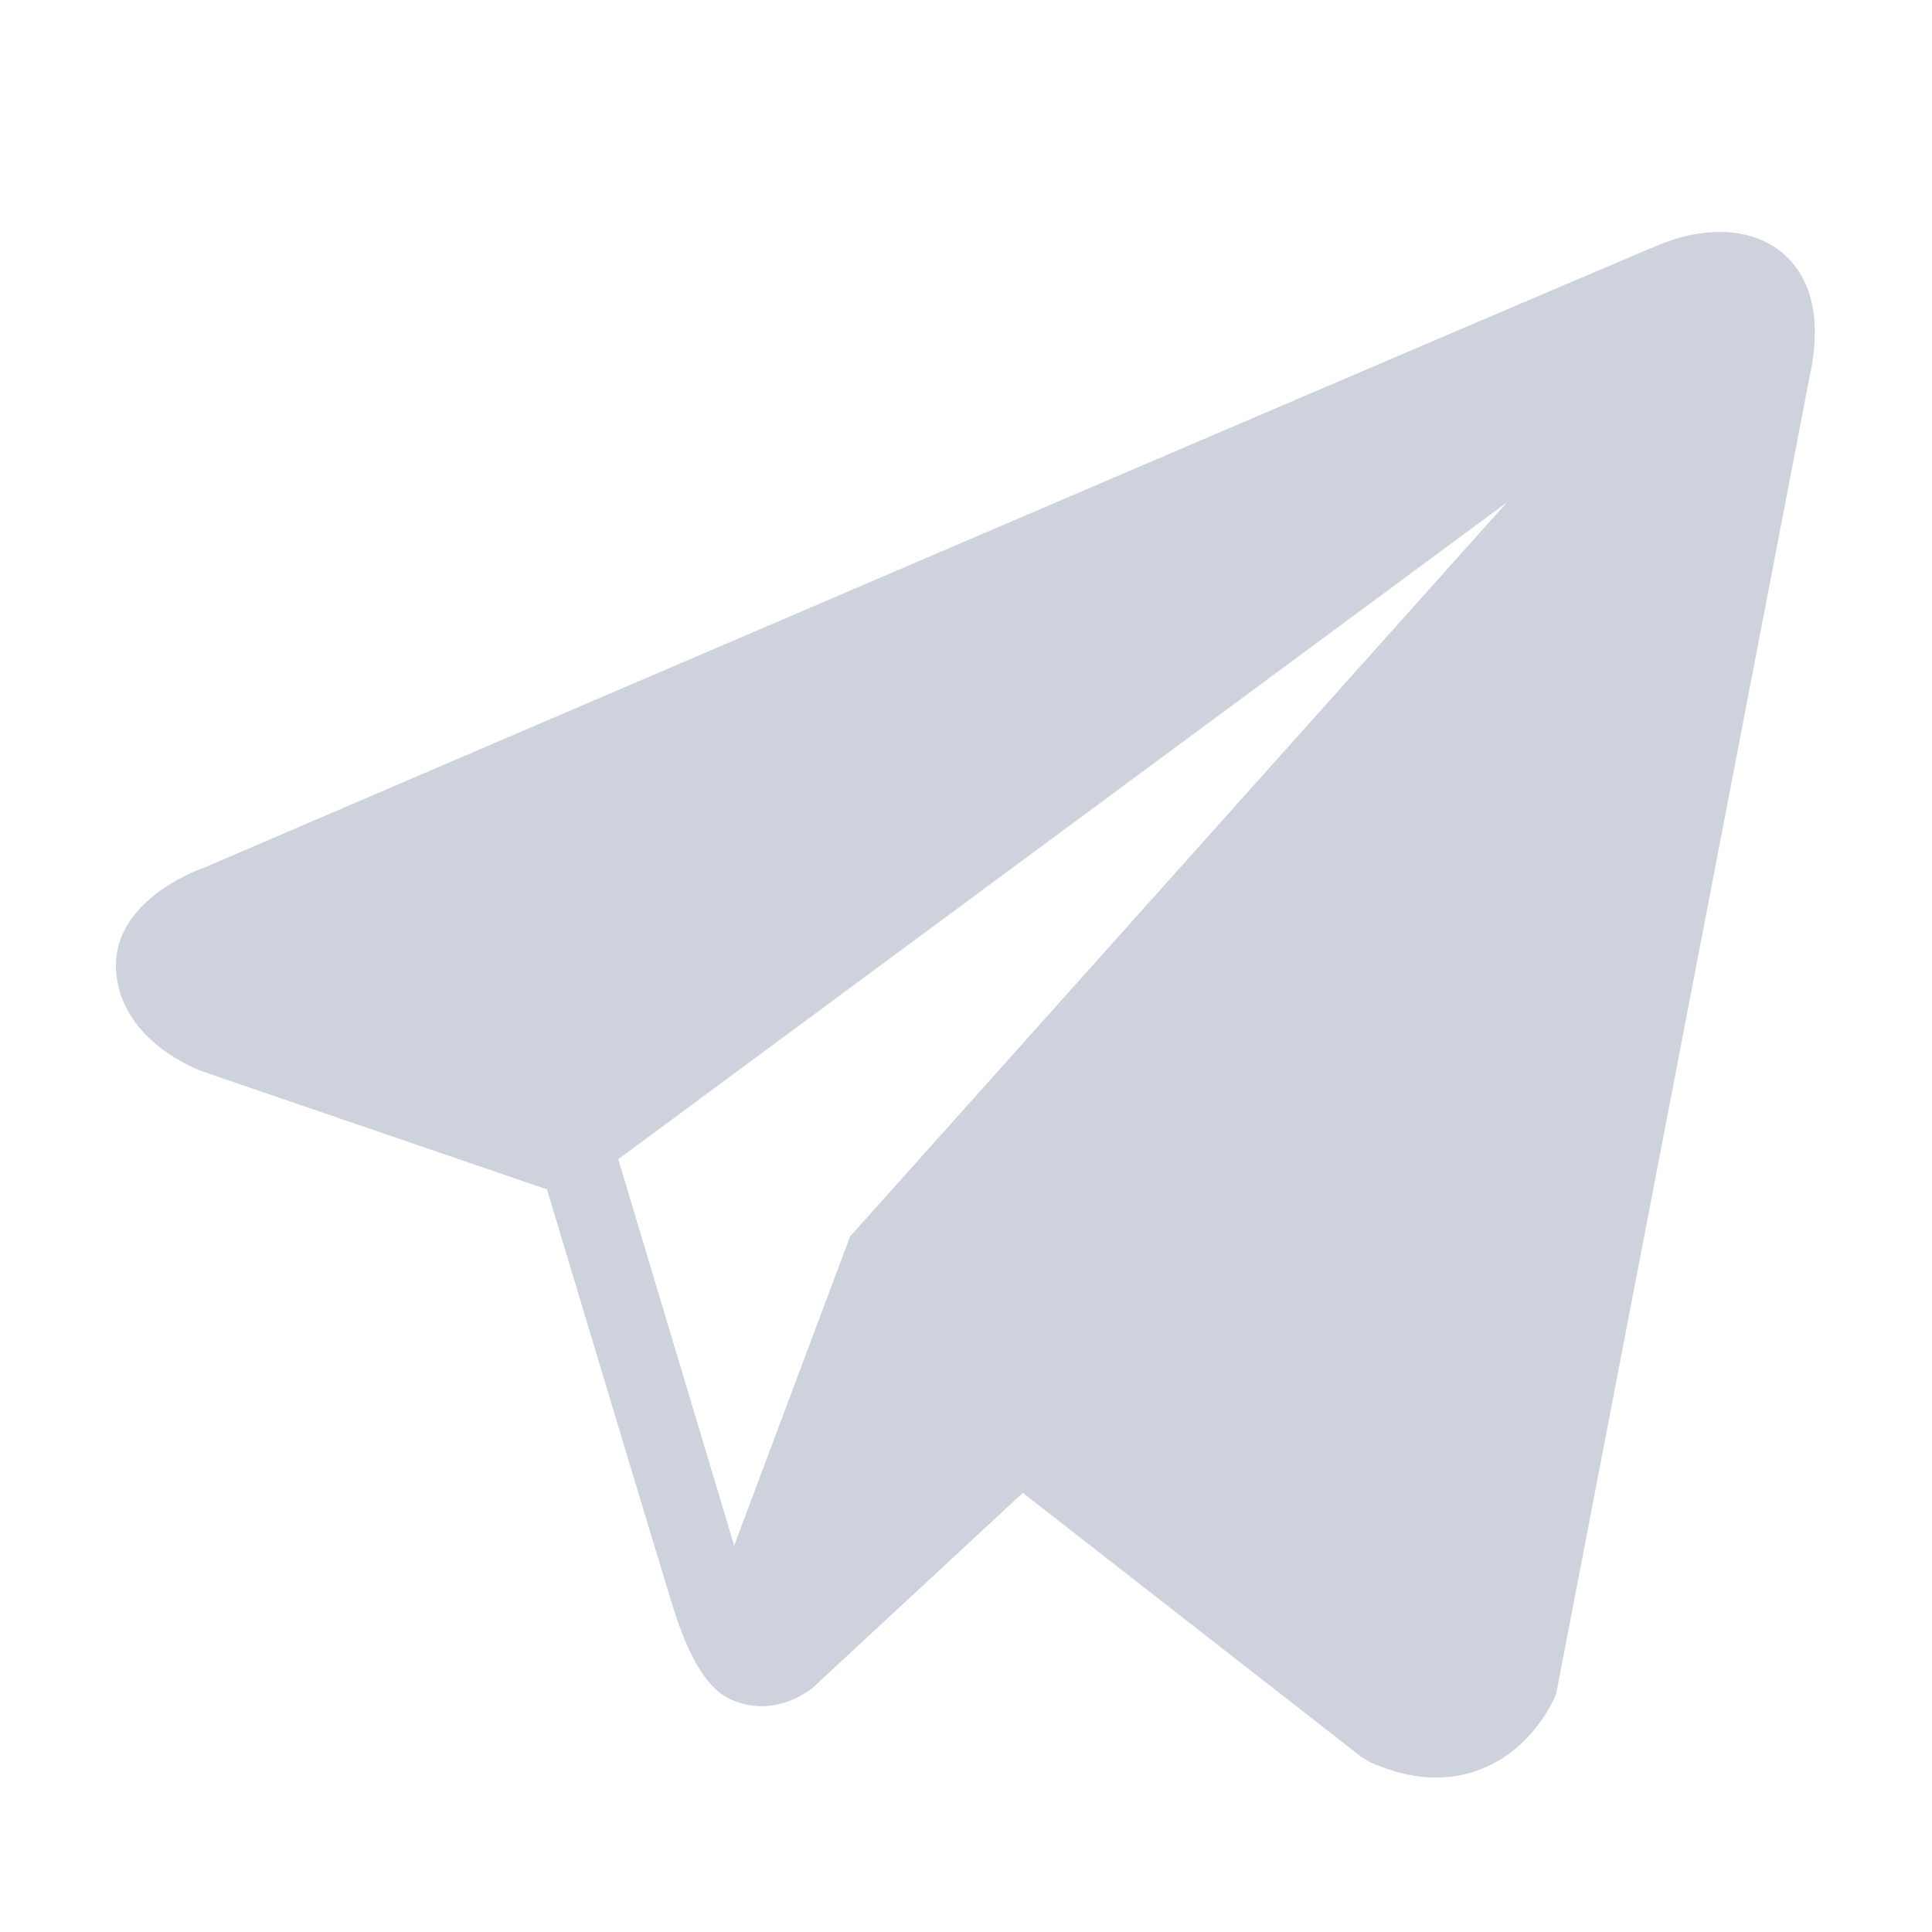
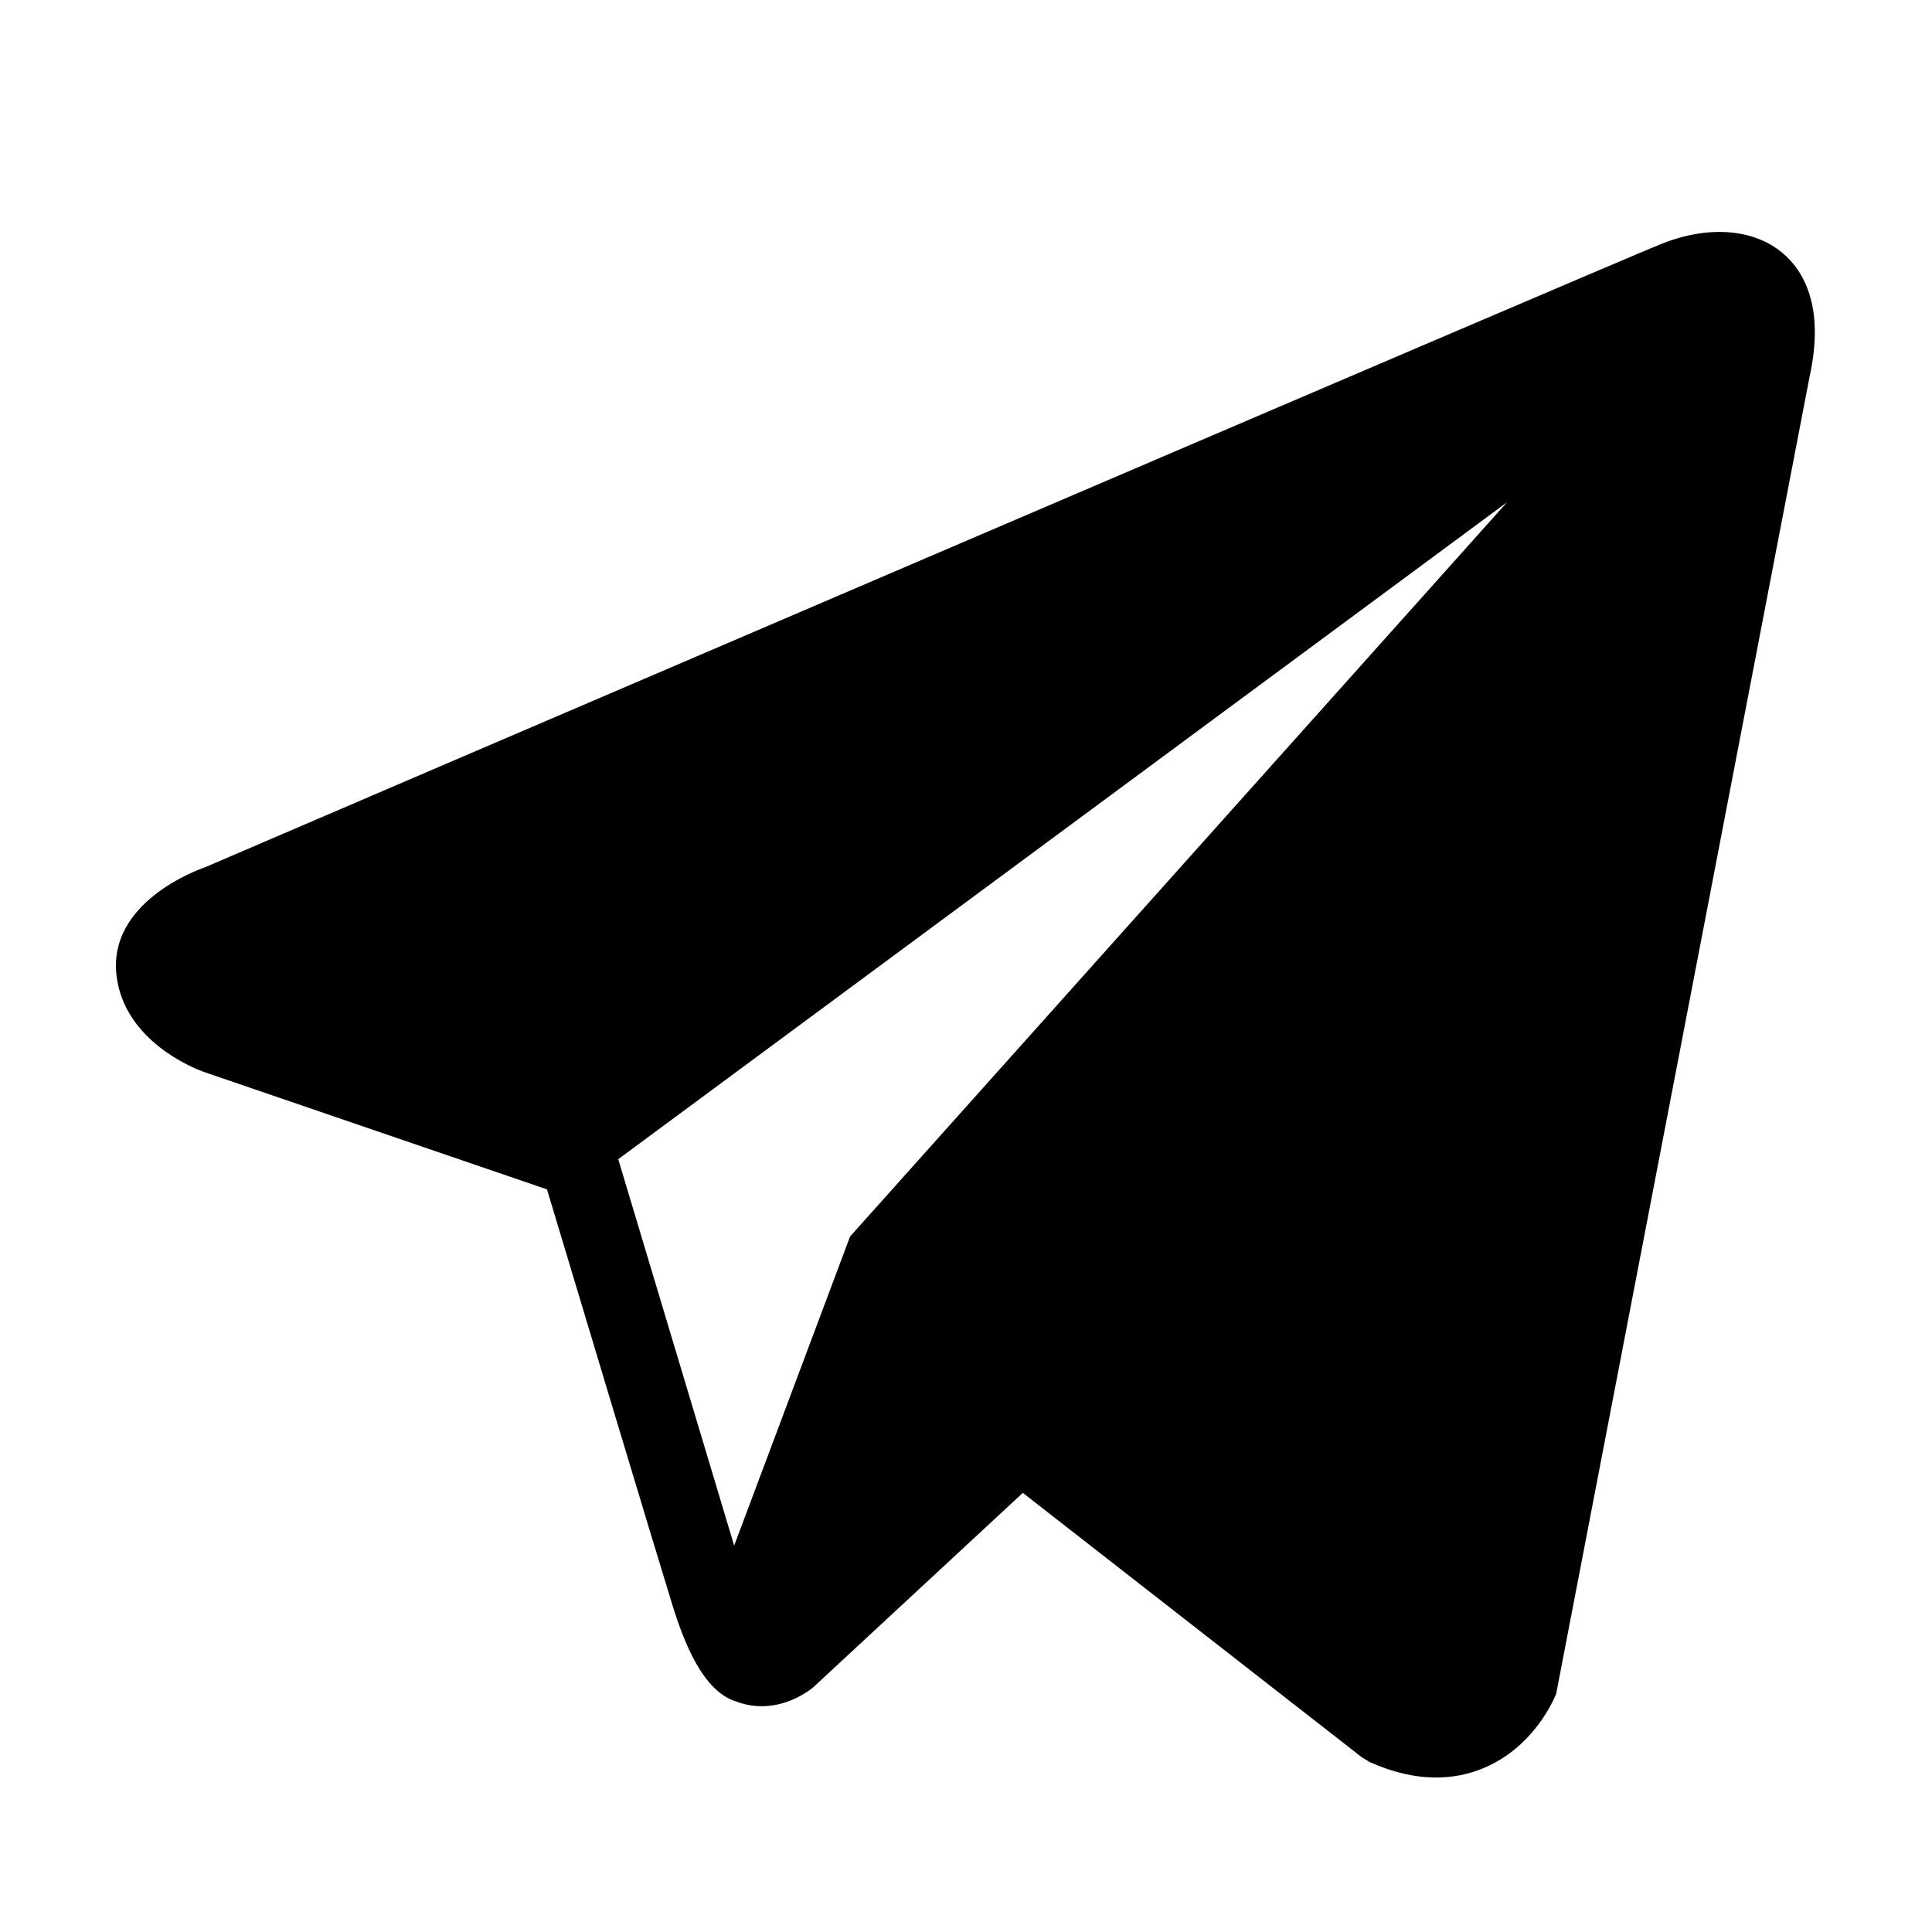
- <svg xmlns="http://www.w3.org/2000/svg" width="24" height="24" viewBox="0 0 24 24" fill="none">
-   <path d="M22.146 3.145C21.786 2.84 21.22 2.796 20.636 3.031H20.635C20.02 3.277 3.229 10.479 2.546 10.774C2.422 10.817 1.336 11.222 1.448 12.124C1.548 12.938 2.42 13.275 2.527 13.314L6.795 14.775C7.079 15.718 8.123 19.196 8.353 19.939C8.497 20.402 8.732 21.011 9.144 21.136C9.504 21.276 9.864 21.148 10.096 20.966L12.706 18.545L16.919 21.831L17.019 21.891C17.305 22.018 17.579 22.081 17.841 22.081C18.043 22.081 18.237 22.043 18.422 21.967C19.053 21.708 19.306 21.107 19.332 21.038L22.479 4.681C22.671 3.808 22.404 3.363 22.146 3.145ZM10.56 15.36L9.12 19.2L7.68 14.4L18.72 6.24L10.56 15.36Z" fill="#CDD2DD" />
+ <svg xmlns="http://www.w3.org/2000/svg" width="24" height="24" viewBox="0 0 24 24">
+   <path d="M22.146 3.145C21.786 2.84 21.22 2.796 20.636 3.031H20.635C20.02 3.277 3.229 10.479 2.546 10.774C2.422 10.817 1.336 11.222 1.448 12.124C1.548 12.938 2.42 13.275 2.527 13.314L6.795 14.775C7.079 15.718 8.123 19.196 8.353 19.939C8.497 20.402 8.732 21.011 9.144 21.136C9.504 21.276 9.864 21.148 10.096 20.966L12.706 18.545L16.919 21.831L17.019 21.891C17.305 22.018 17.579 22.081 17.841 22.081C18.043 22.081 18.237 22.043 18.422 21.967C19.053 21.708 19.306 21.107 19.332 21.038L22.479 4.681C22.671 3.808 22.404 3.363 22.146 3.145ZM10.56 15.36L9.12 19.2L7.68 14.4L18.72 6.24L10.56 15.36Z" />
</svg>
